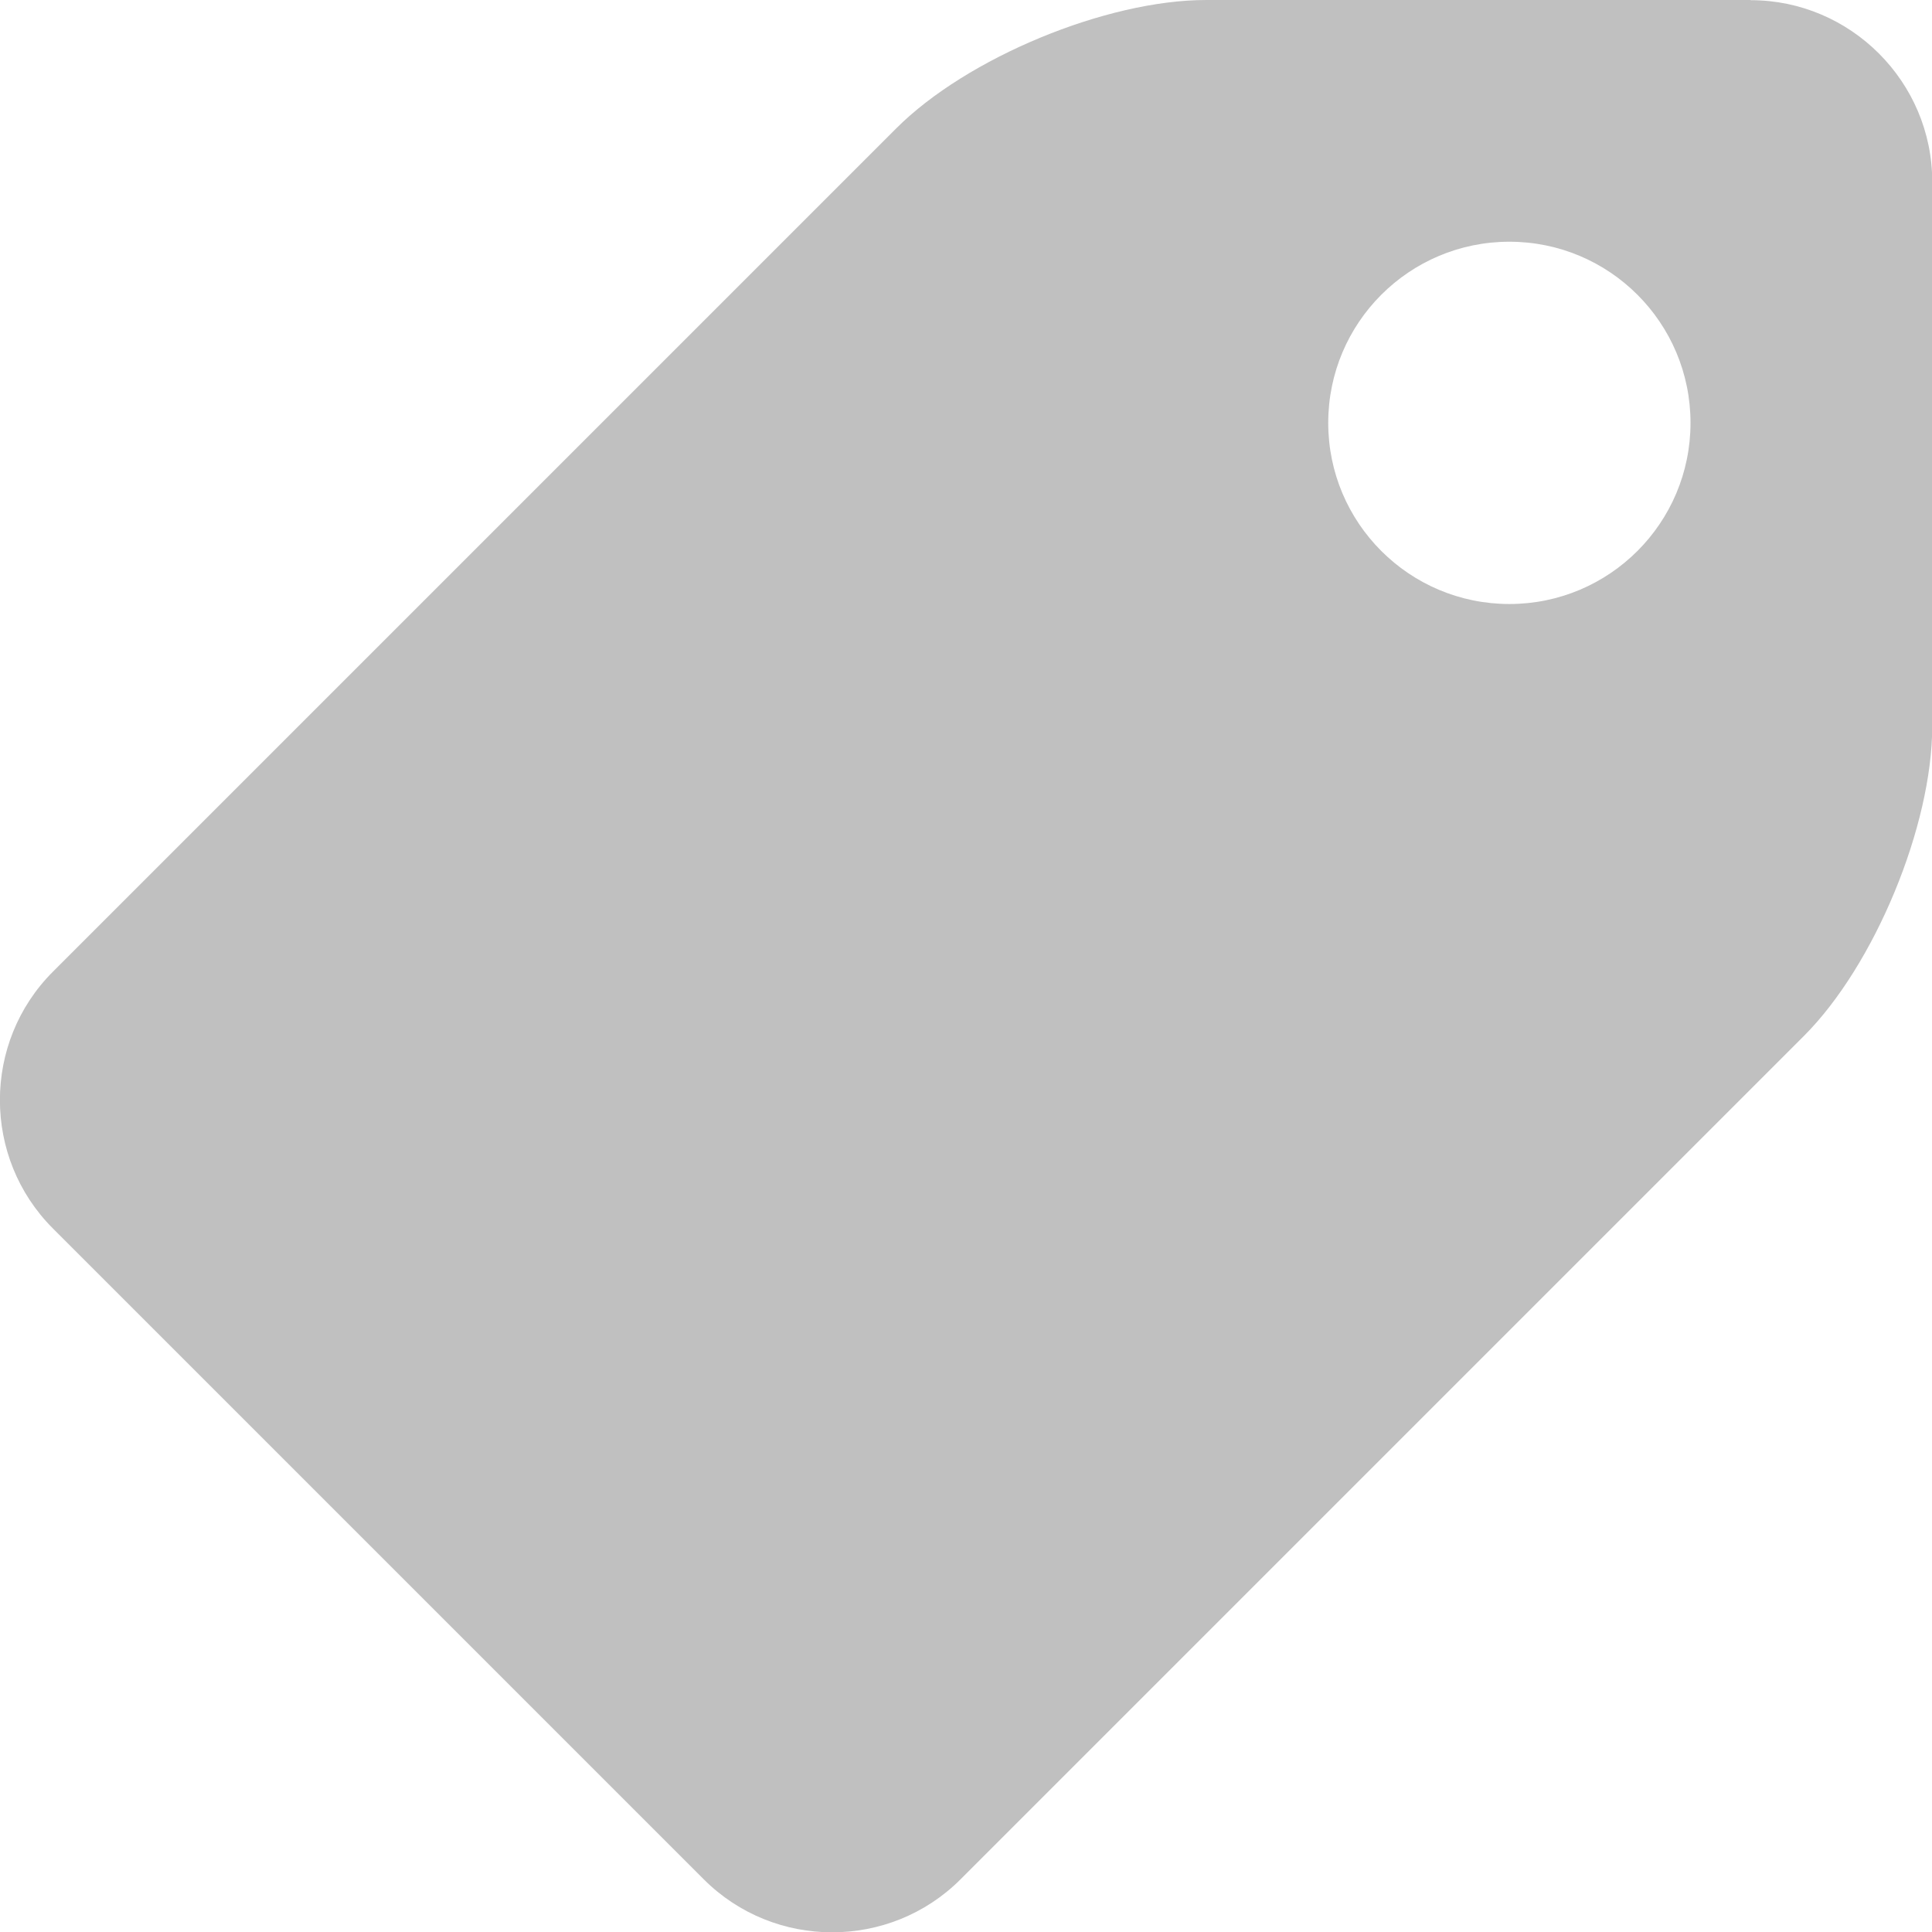
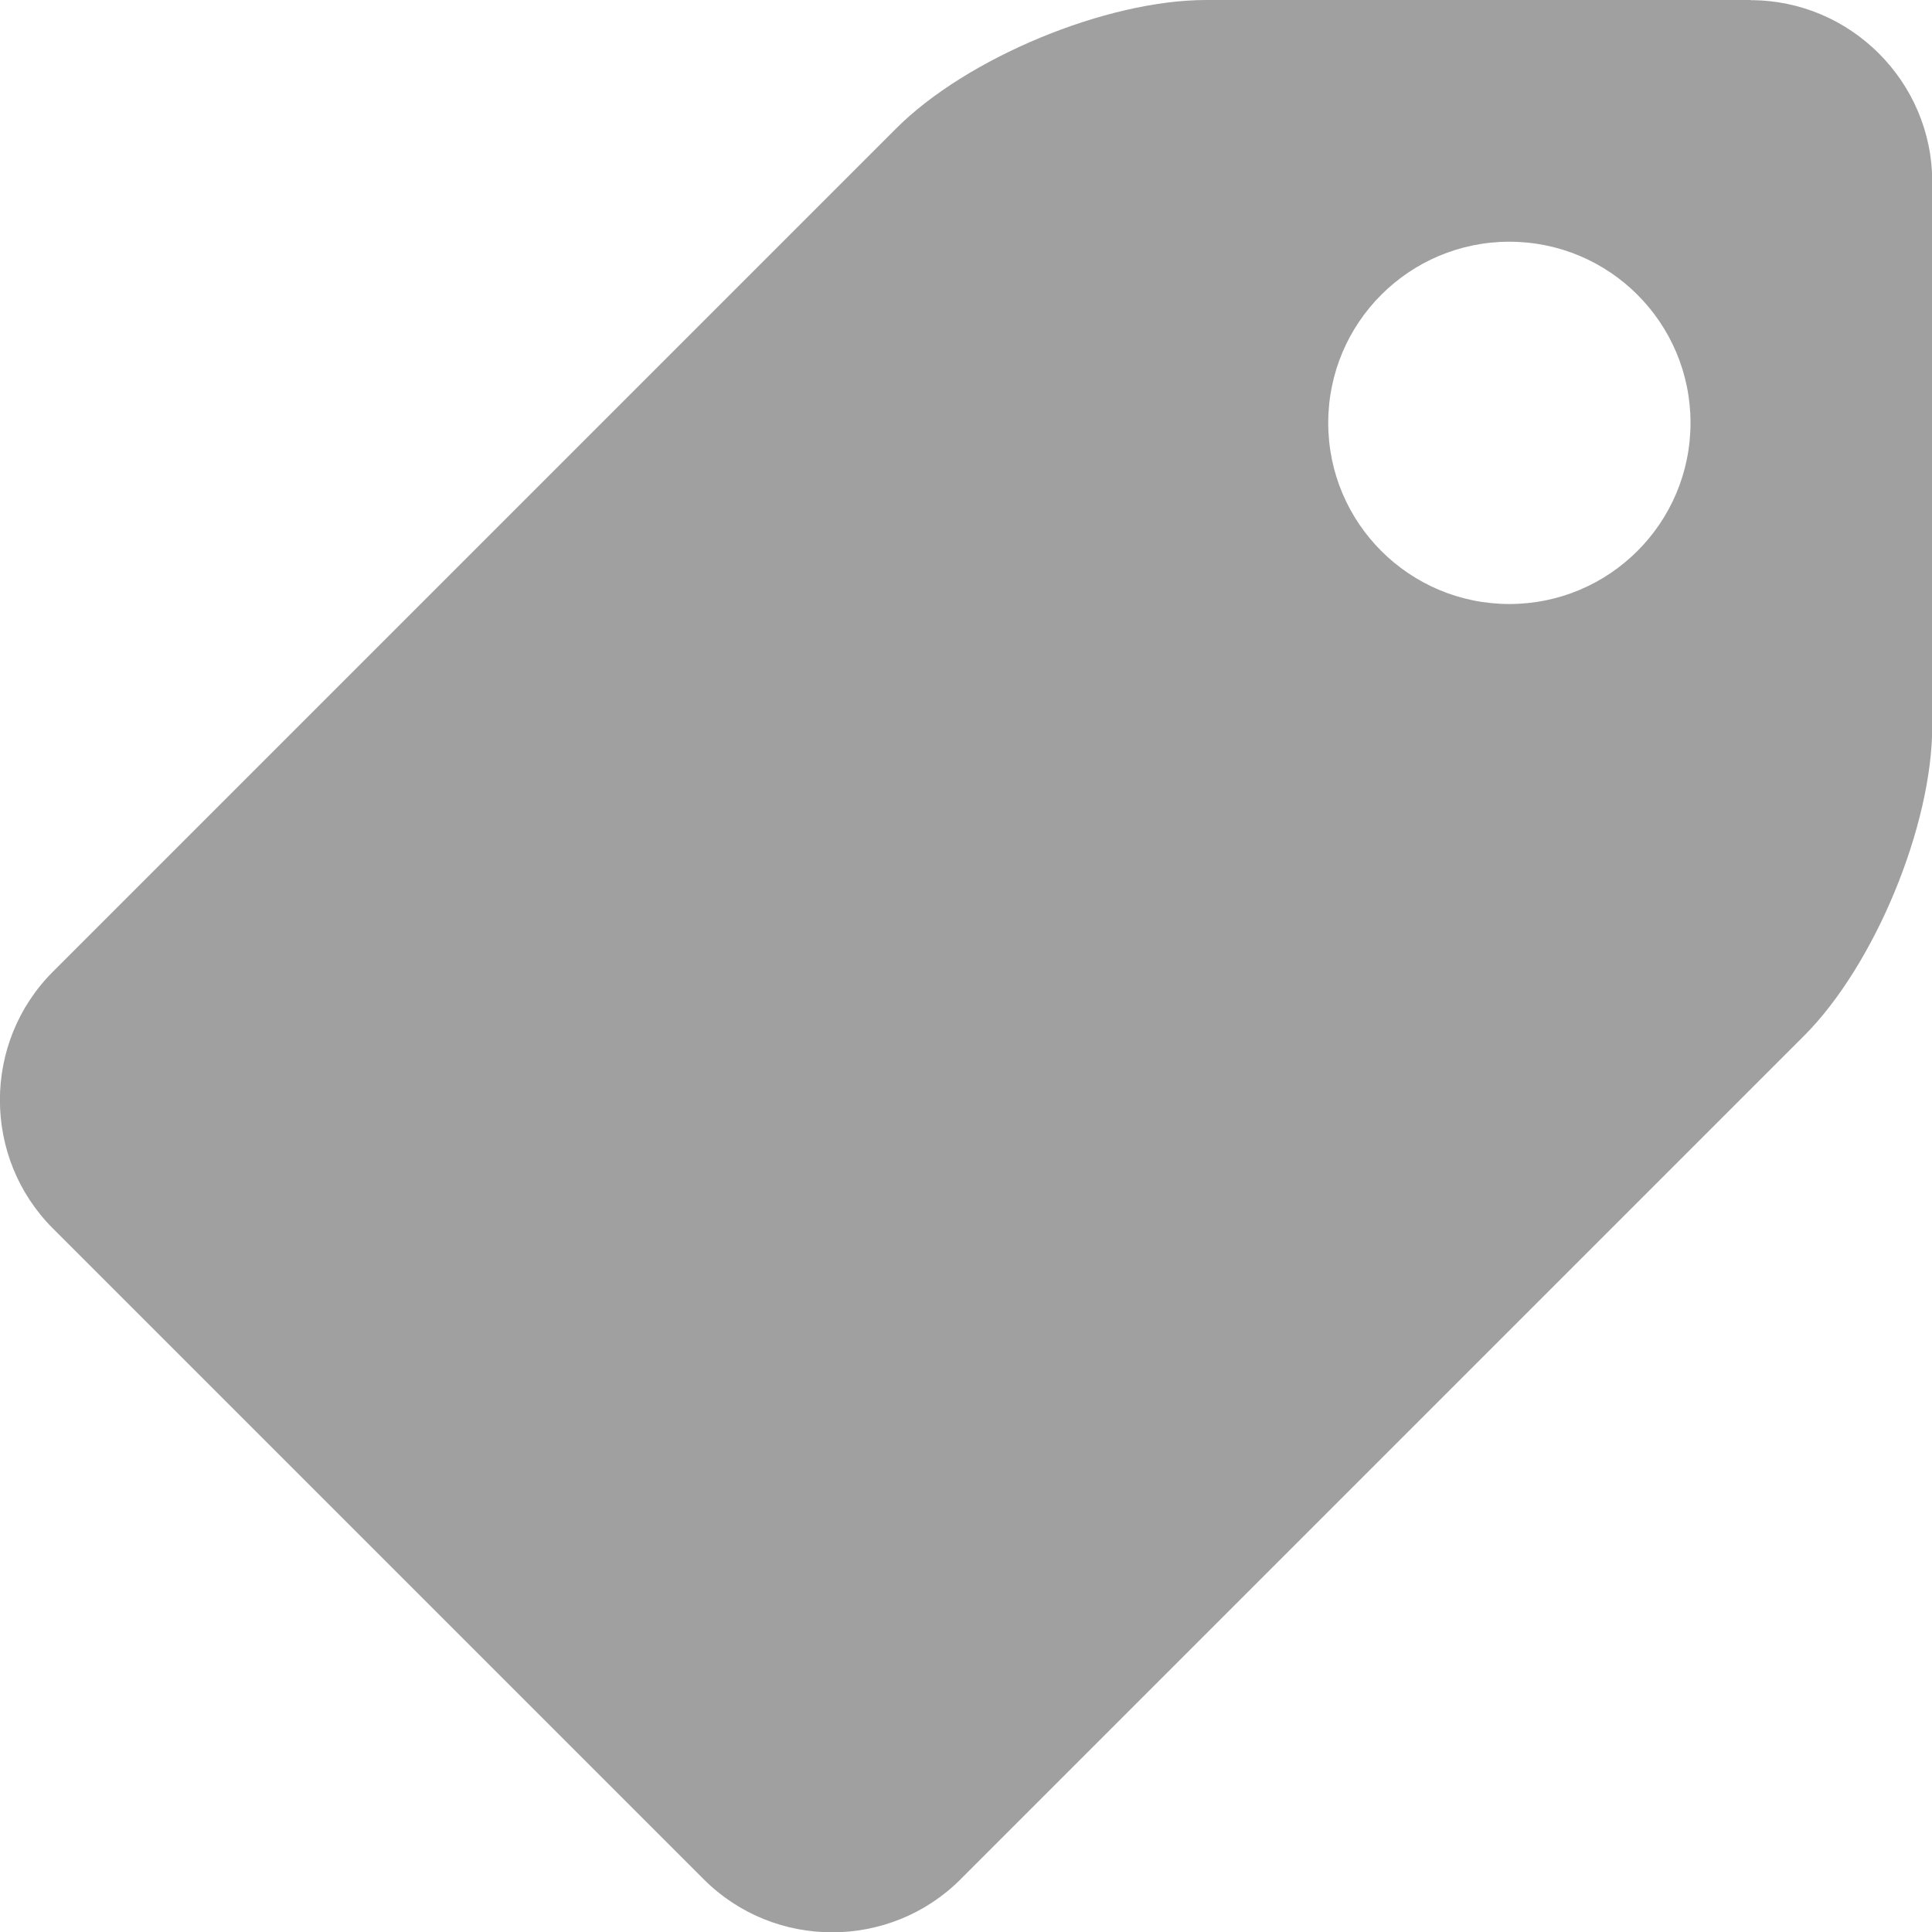
<svg xmlns="http://www.w3.org/2000/svg" width="32" height="32" version="1.1" viewBox="0 0 33.33 33.33" xml:space="preserve">
-   <path d="m30.2 8.625e-5h-9.393c-1.722 0-4.127 0.996-5.345 2.214l-14.55 14.55c-1.218 1.218-1.218 3.21 0 4.428l11.23 11.23c1.218 1.218 3.21 1.218 4.428 0l14.55-14.55c1.218-1.218 2.214-3.623 2.214-5.345v-9.393c-6.3e-5 -1.722-1.409-3.131-3.131-3.131zm-4.161 10.42c-1.726 0-3.125-1.399-3.125-3.125 0-1.726 1.399-3.125 3.125-3.125 1.726 0 3.125 1.399 3.125 3.125 0 1.726-1.399 3.125-3.125 3.125z" style="fill:#c0c0c0" />
+   <path d="m30.2 8.625e-5h-9.393c-1.722 0-4.127 0.996-5.345 2.214l-14.55 14.55c-1.218 1.218-1.218 3.21 0 4.428l11.23 11.23c1.218 1.218 3.21 1.218 4.428 0l14.55-14.55c1.218-1.218 2.214-3.623 2.214-5.345v-9.393c-6.3e-5 -1.722-1.409-3.131-3.131-3.131zm-4.161 10.42c-1.726 0-3.125-1.399-3.125-3.125 0-1.726 1.399-3.125 3.125-3.125 1.726 0 3.125 1.399 3.125 3.125 0 1.726-1.399 3.125-3.125 3.125z" style="fill:#a0a0a0" />
</svg>
